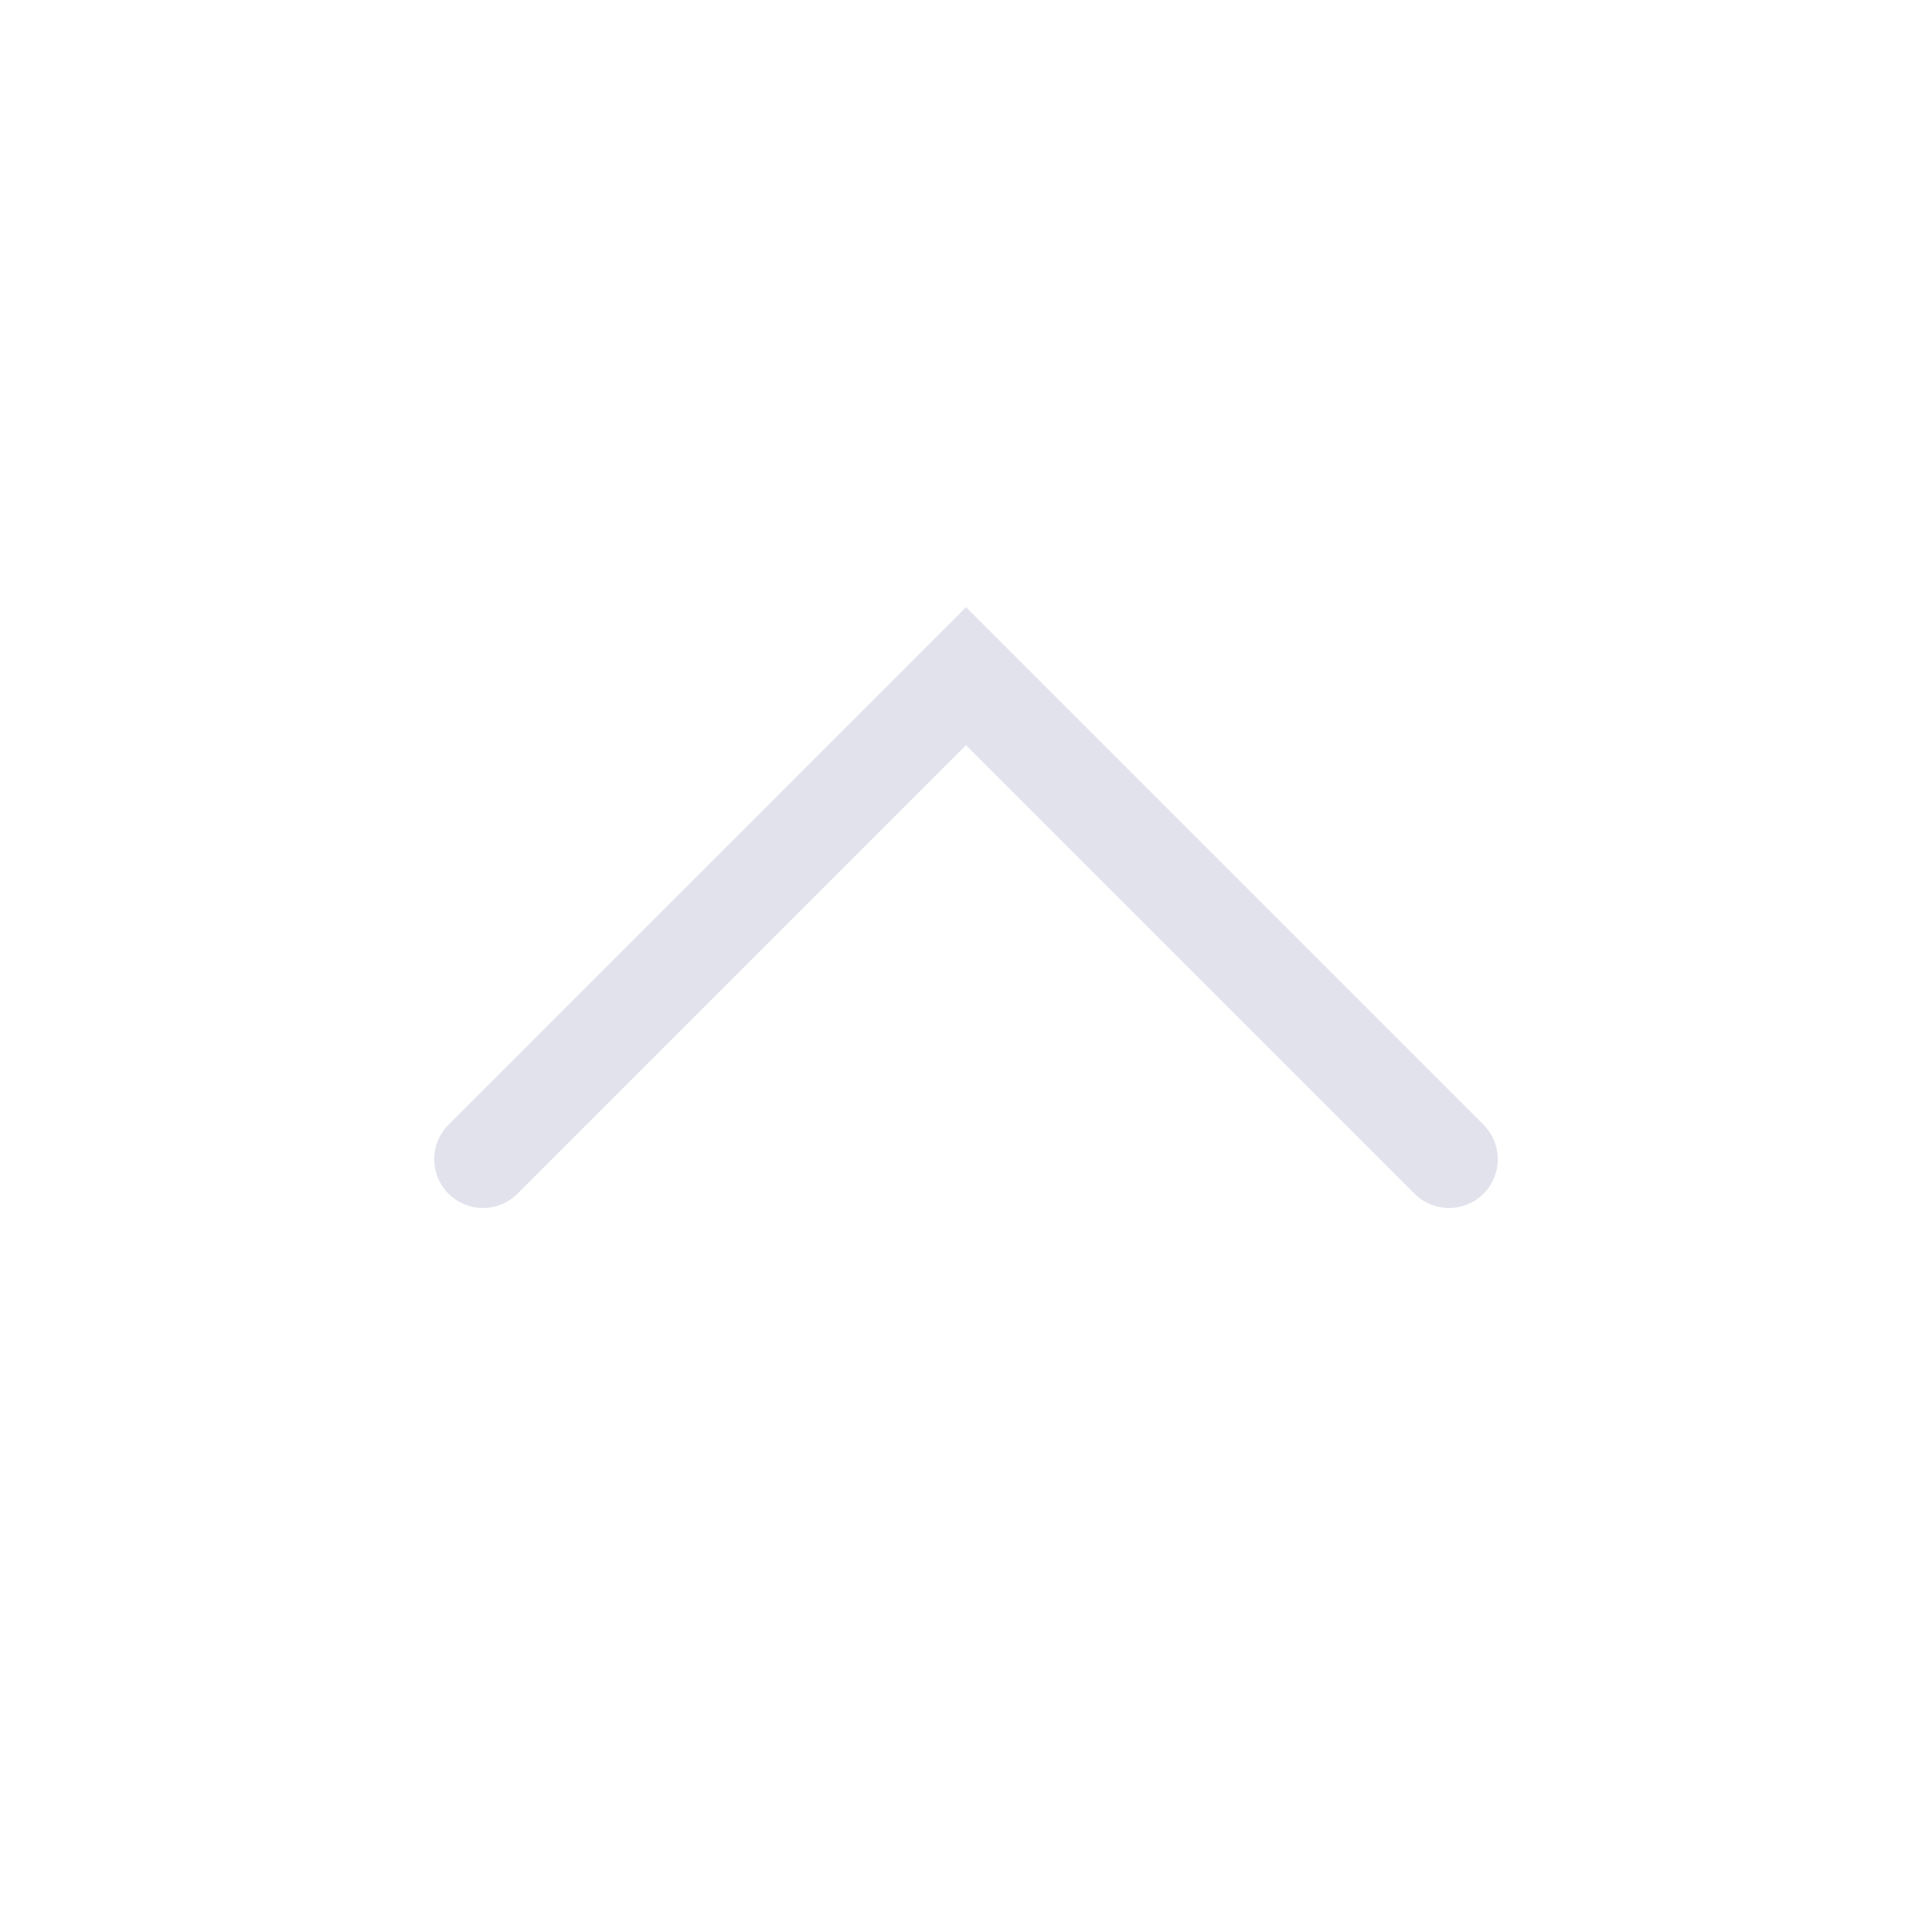
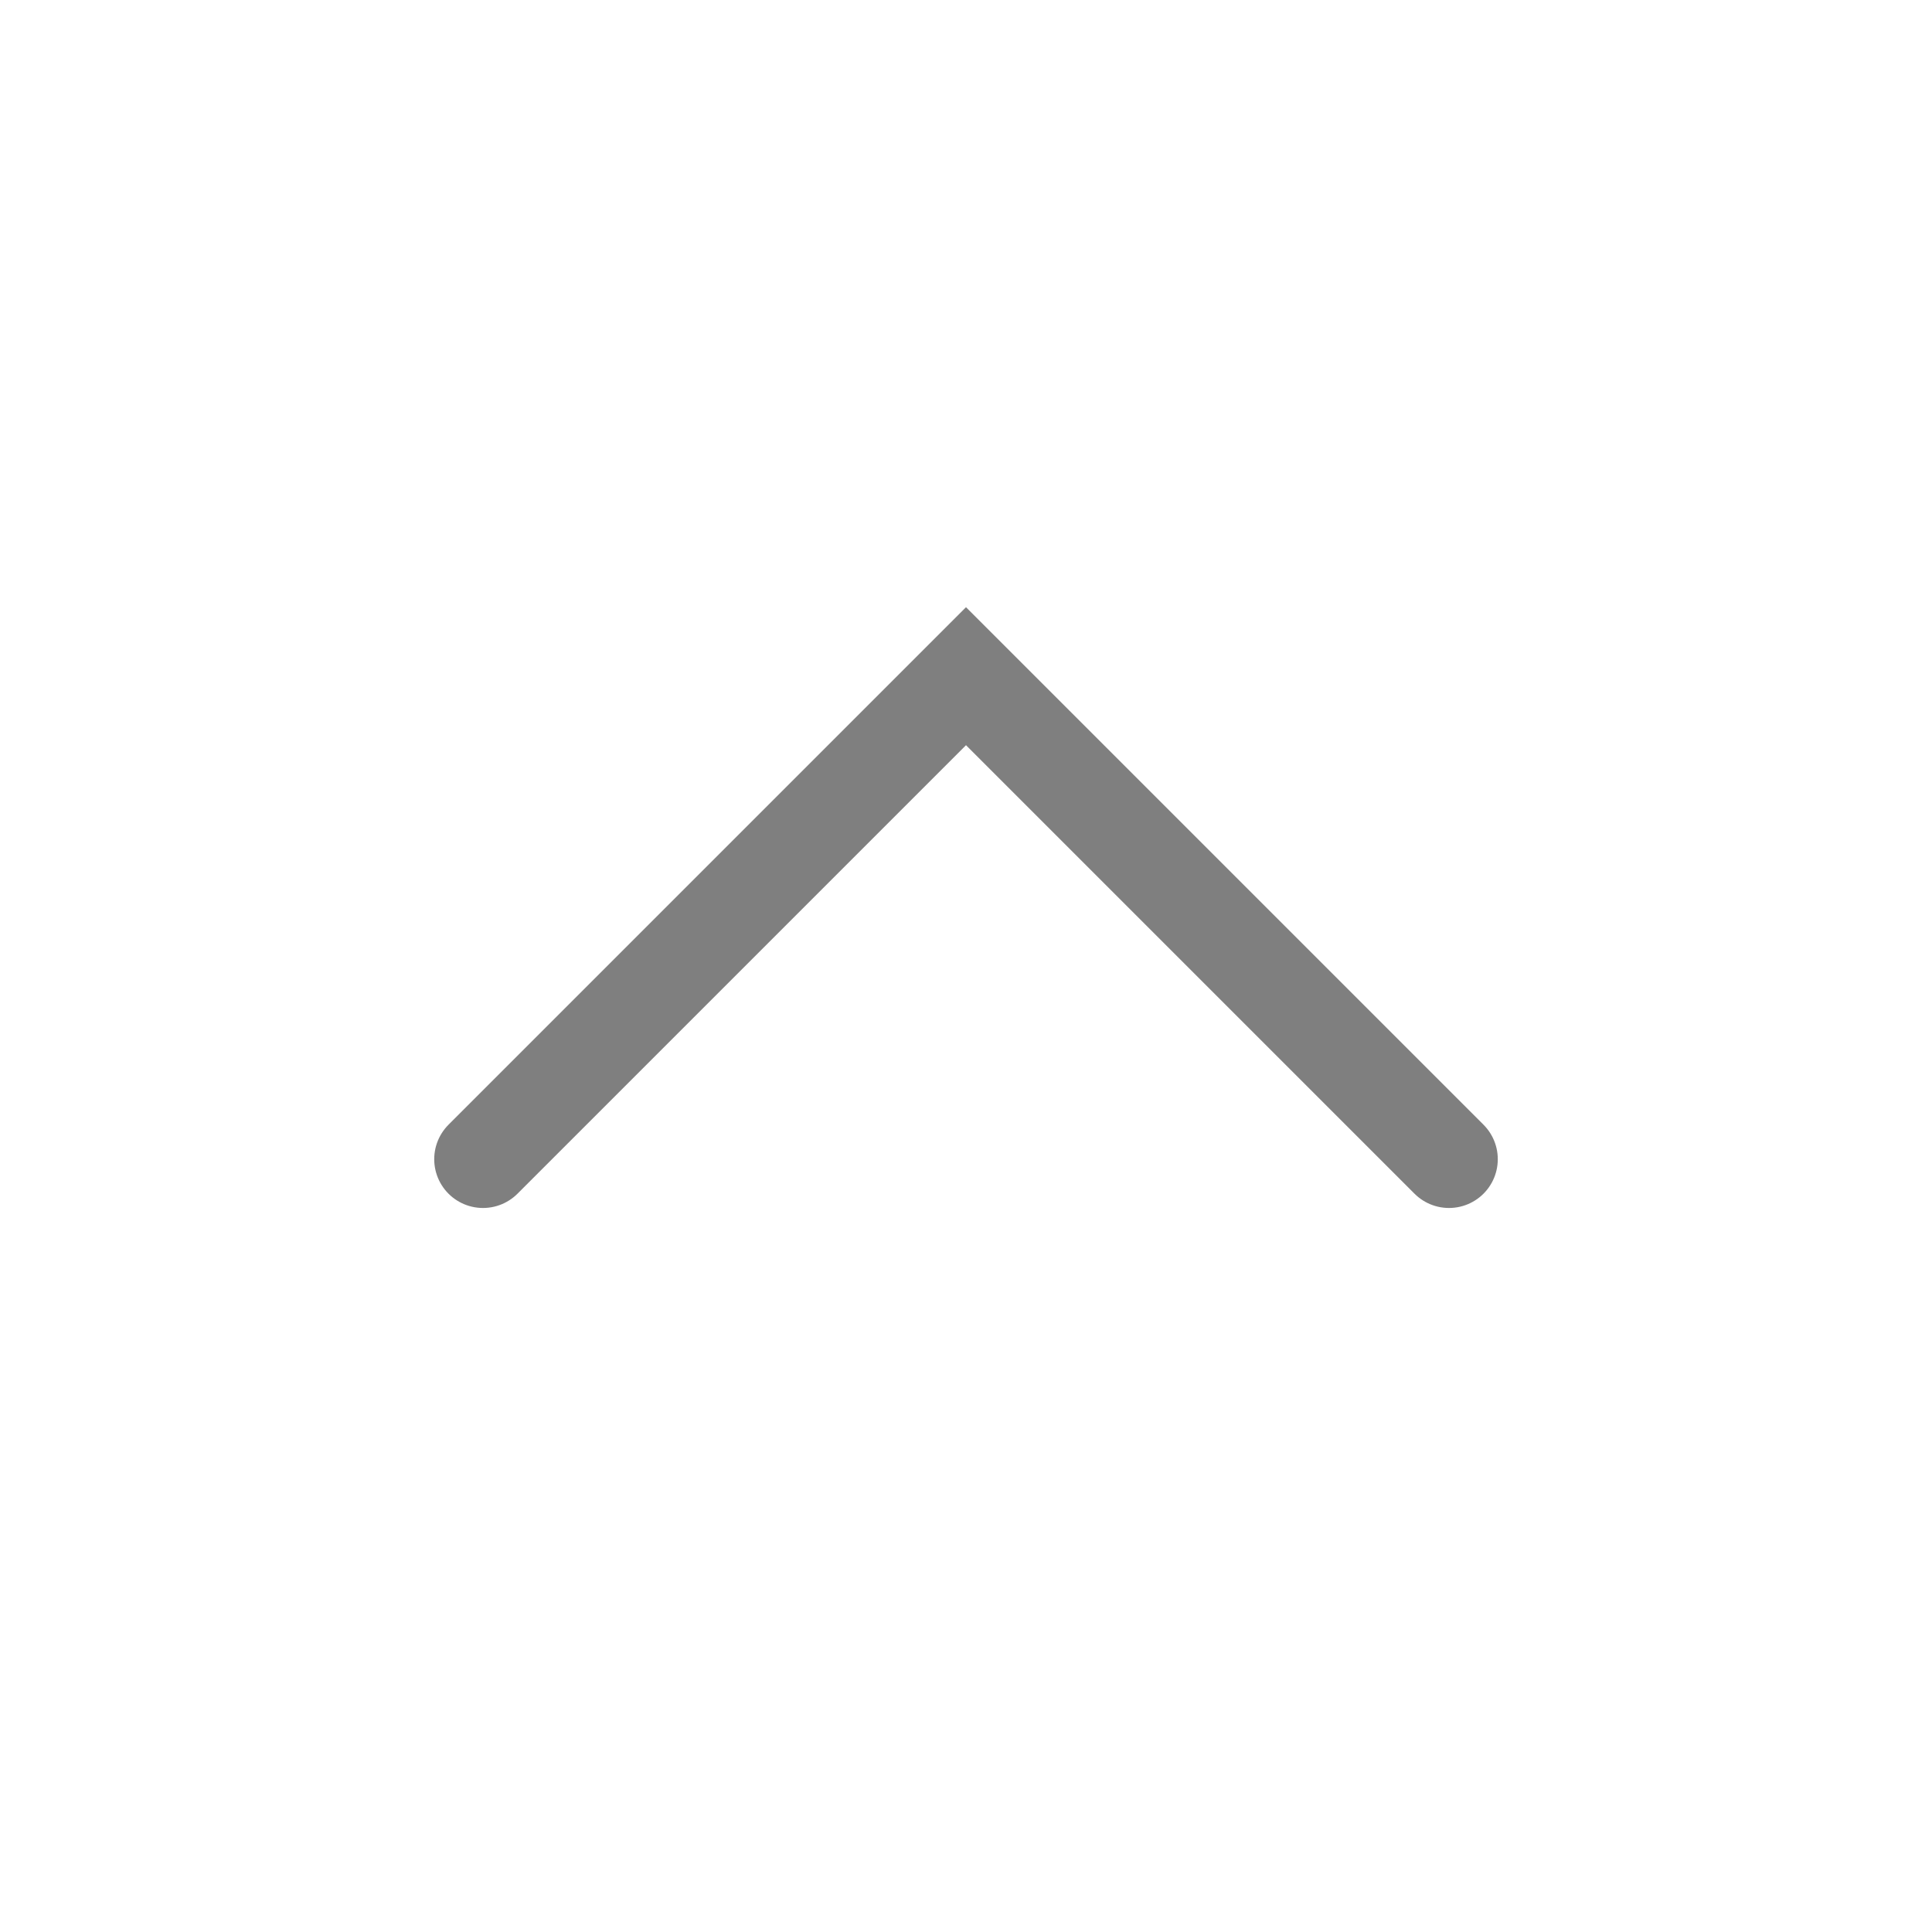
<svg xmlns="http://www.w3.org/2000/svg" viewBox="0 0 50 50" version="1.2" baseProfile="tiny">
  <defs>
</defs>
  <g fill="none" stroke="black" stroke-width="1" fill-rule="evenodd" stroke-linecap="square" stroke-linejoin="bevel">
    <g fill="none" stroke="#000000" stroke-opacity="1" stroke-width="1" stroke-linecap="square" stroke-linejoin="bevel" transform="matrix(1,0,0,1,0,0)" font-family="Noto Sans" font-size="10" font-weight="400" font-style="normal">
</g>
-     <g fill="none" stroke="#e1e2ec" stroke-opacity="1" stroke-width="1.01" stroke-linecap="round" stroke-linejoin="miter" stroke-miterlimit="2" transform="matrix(2.5,0,0,2.5,2.5,2.5)" font-family="Noto Sans" font-size="10" font-weight="400" font-style="normal">
+     <g fill="none" stroke="#7f7f7f" stroke-opacity="1" stroke-width="1.01" stroke-linecap="round" stroke-linejoin="miter" stroke-miterlimit="2" transform="matrix(2.5,0,0,2.5,2.5,2.5)" font-family="Noto Sans" font-size="10" font-weight="400" font-style="normal">
      <polyline fill="none" vector-effect="none" points="4,11 9,6 14,11 " />
    </g>
    <g fill="none" stroke="#000000" stroke-opacity="1" stroke-width="1" stroke-linecap="square" stroke-linejoin="bevel" transform="matrix(1,0,0,1,0,0)" font-family="Noto Sans" font-size="10" font-weight="400" font-style="normal">
</g>
  </g>
</svg>
